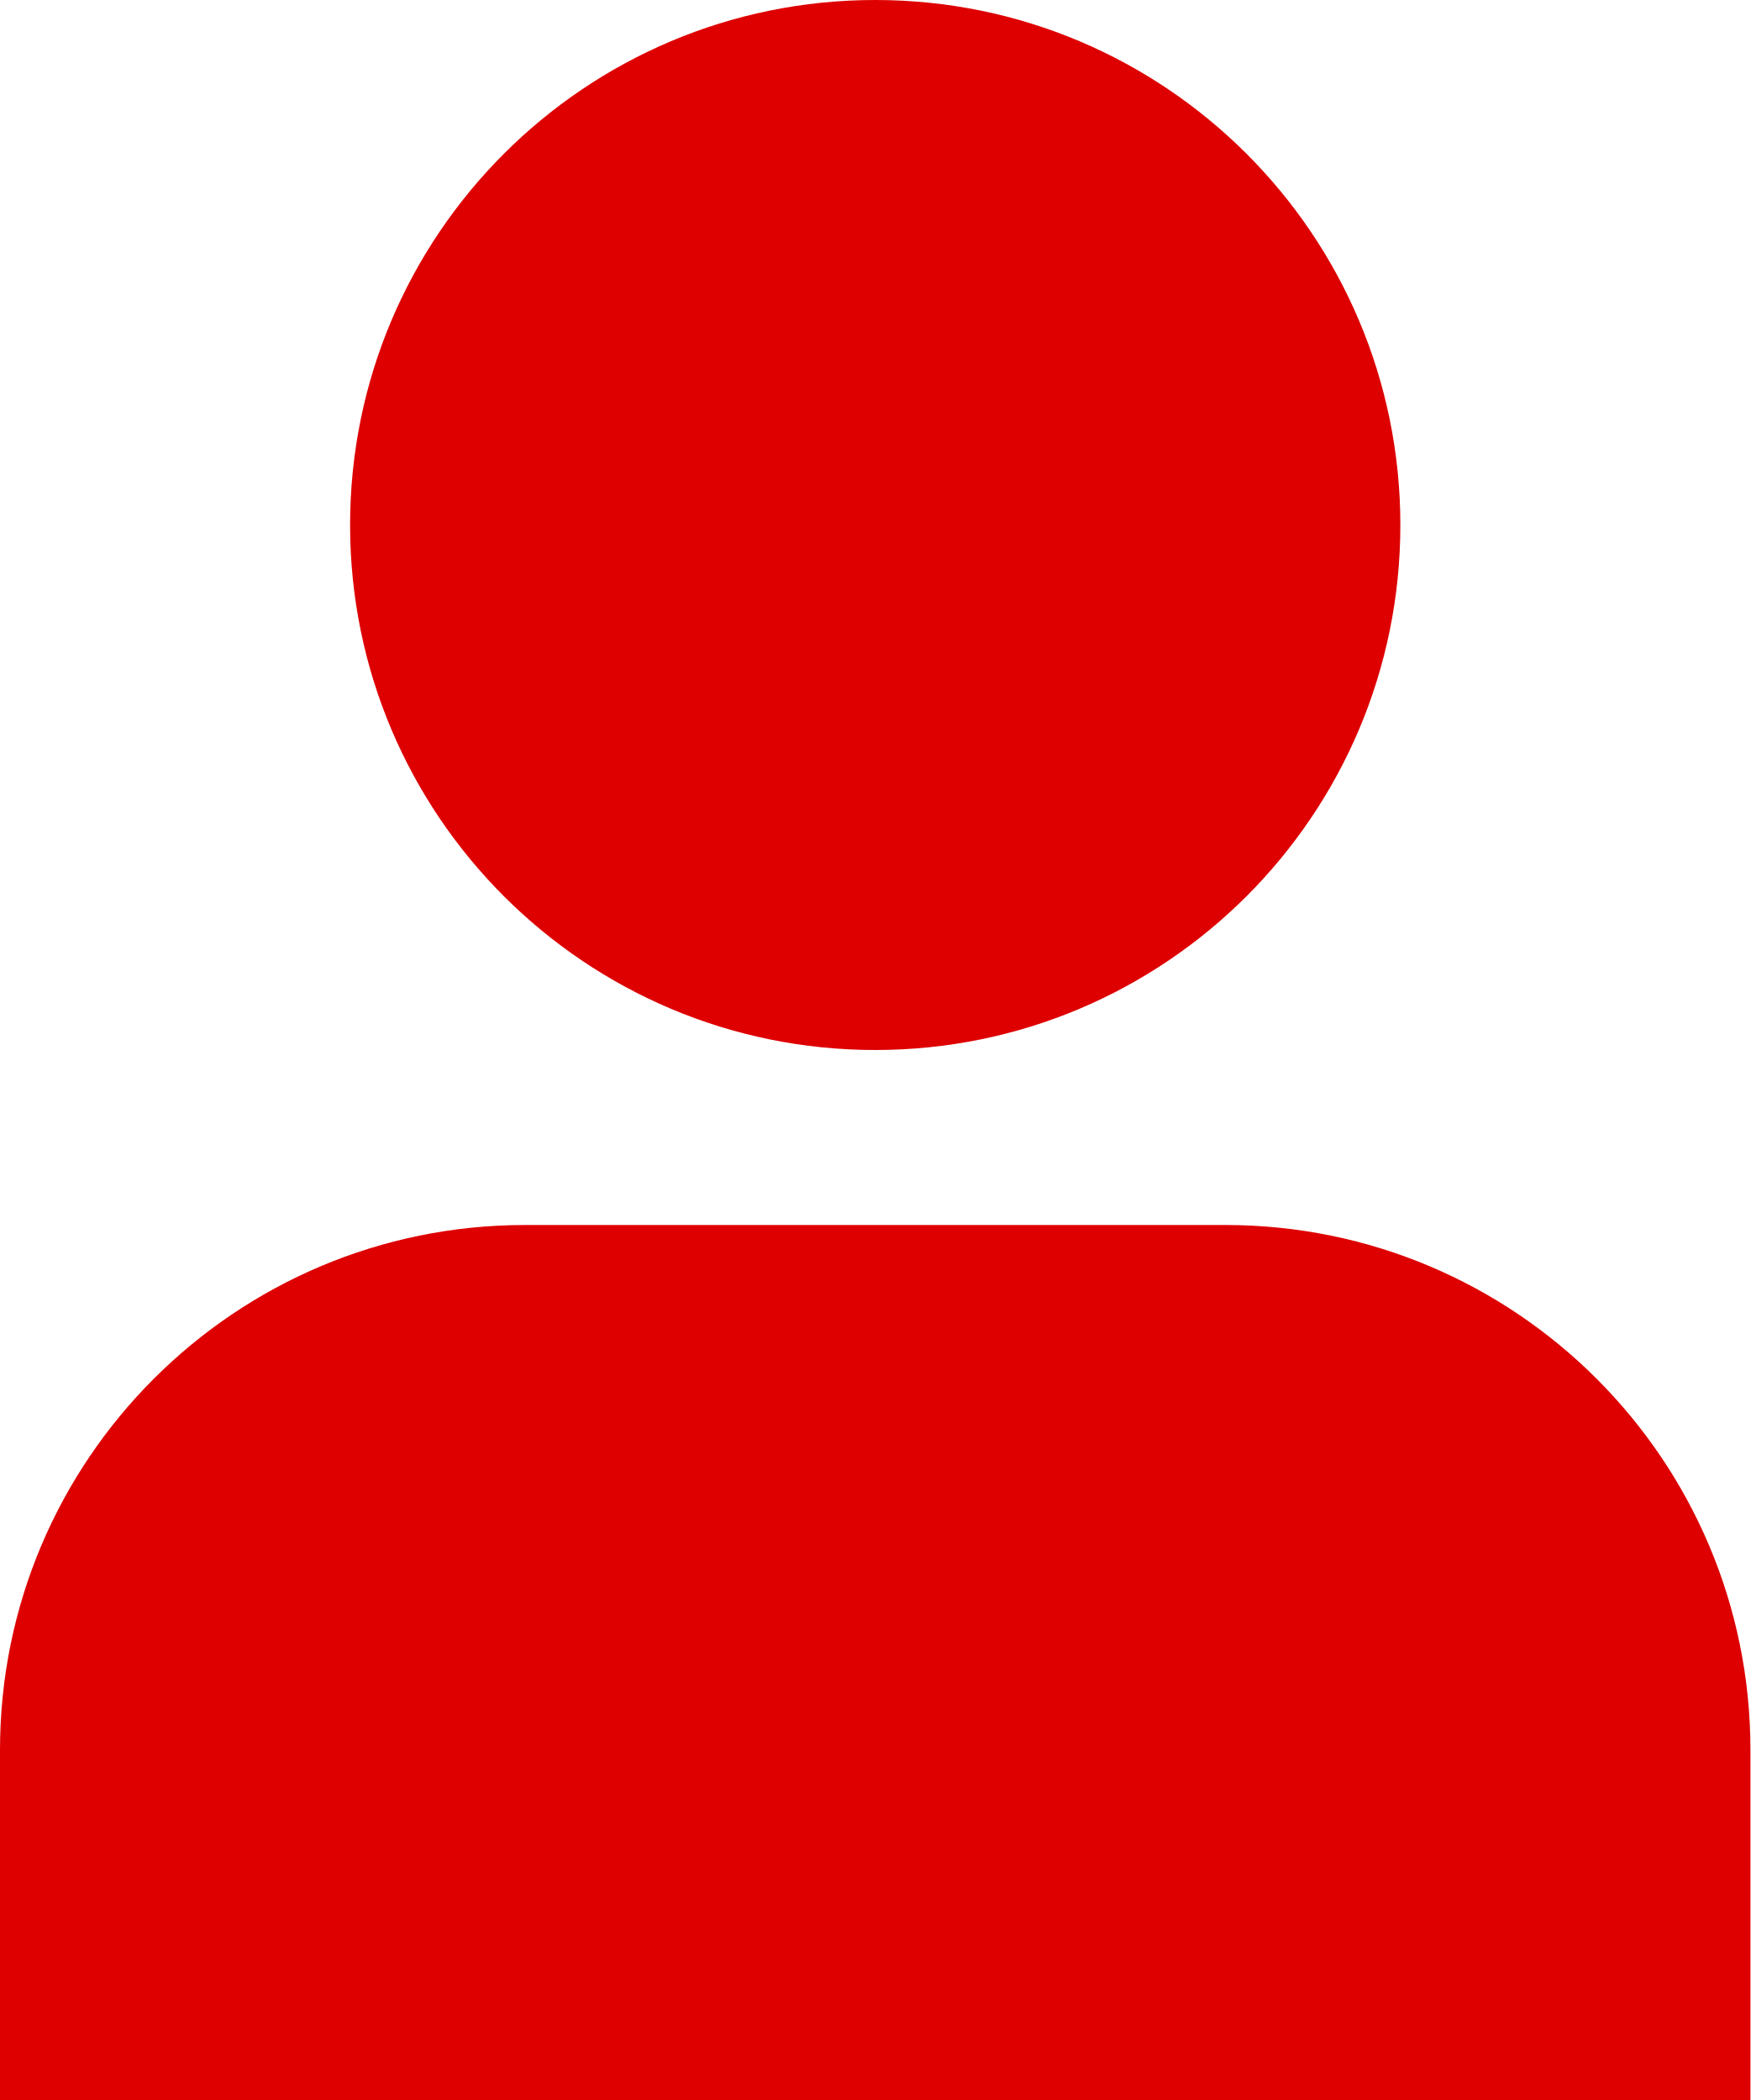
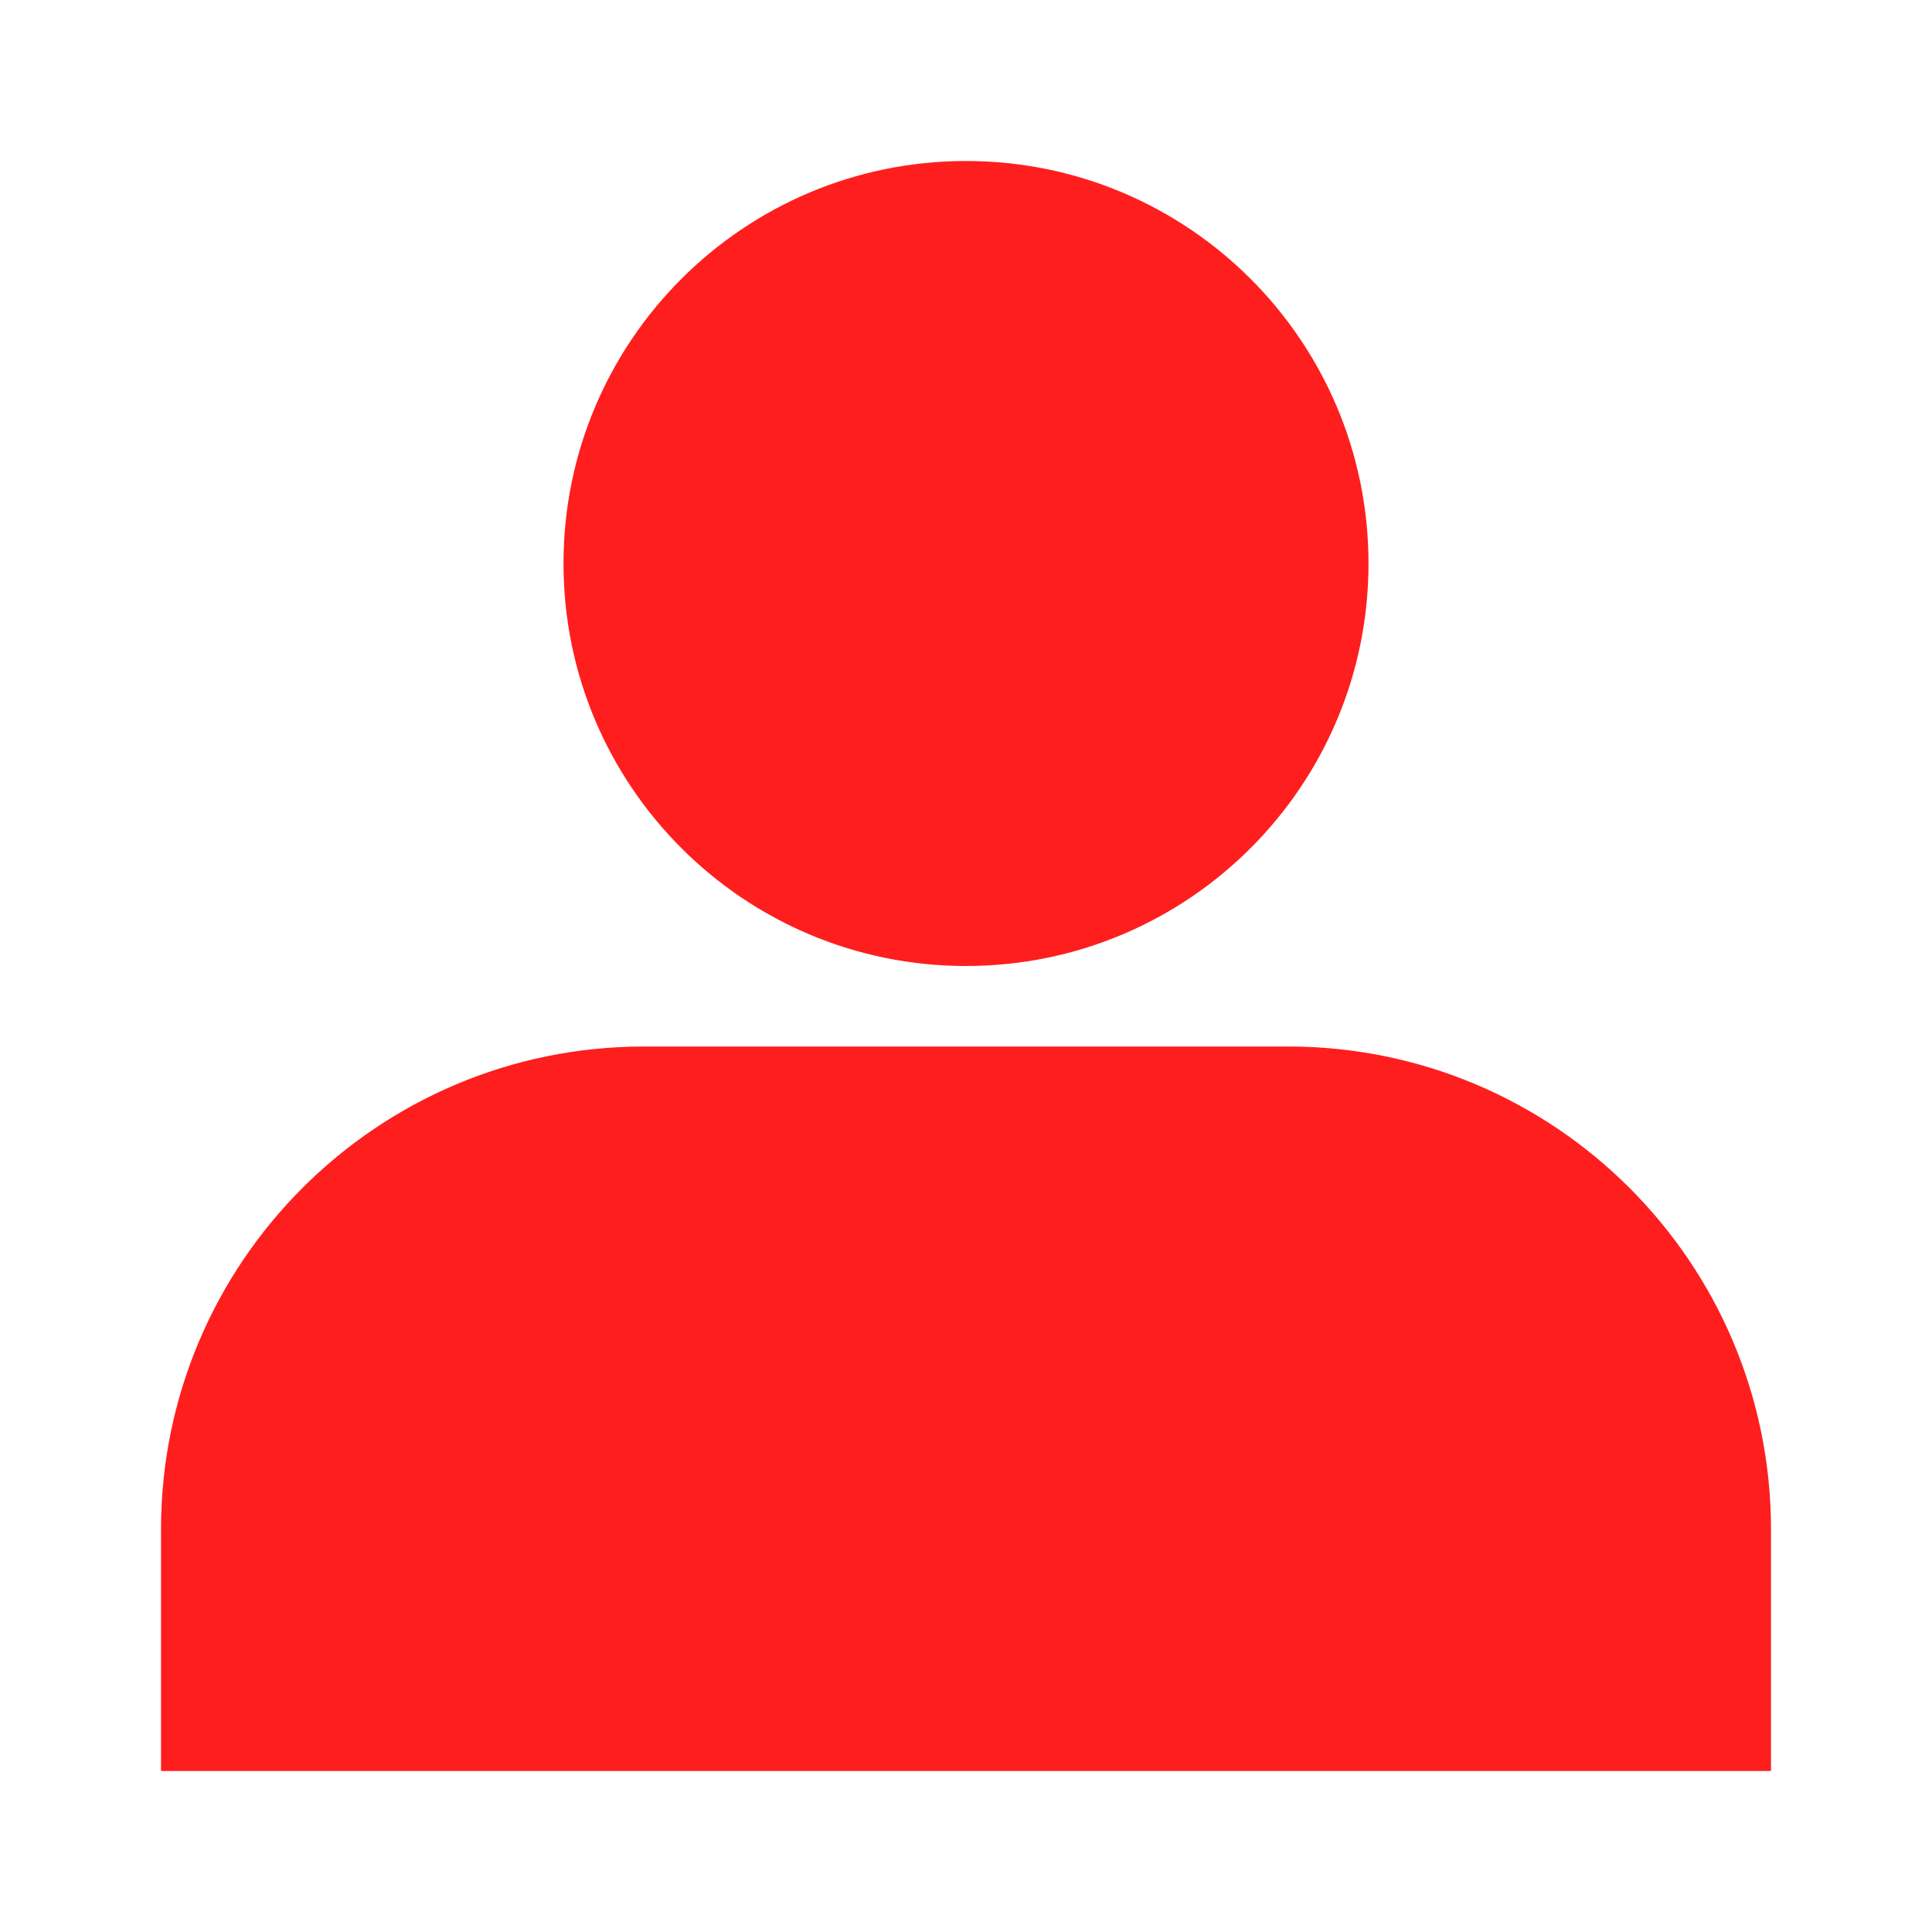
- <svg xmlns="http://www.w3.org/2000/svg" width="20" height="24" viewBox="0 0 20 24" fill="none">
-   <circle cx="10" cy="6" r="6" fill="#DE0000" />
-   <path d="M0 20C0 16.686 2.686 14 6 14H14C17.314 14 20 16.686 20 20V24H0V20Z" fill="#DE0000" />
+ <svg xmlns="http://www.w3.org/2000/svg" width="24" height="24" viewBox="0 0 24 24" fill="none">
+   <circle cx="12" cy="7" r="5" fill="#FF1E1E" />
+   <path d="M2 19C2 15.686 4.686 13 8 13H16C19.314 13 22 15.686 22 19V22H2V19Z" fill="#FF1E1E" />
</svg>
